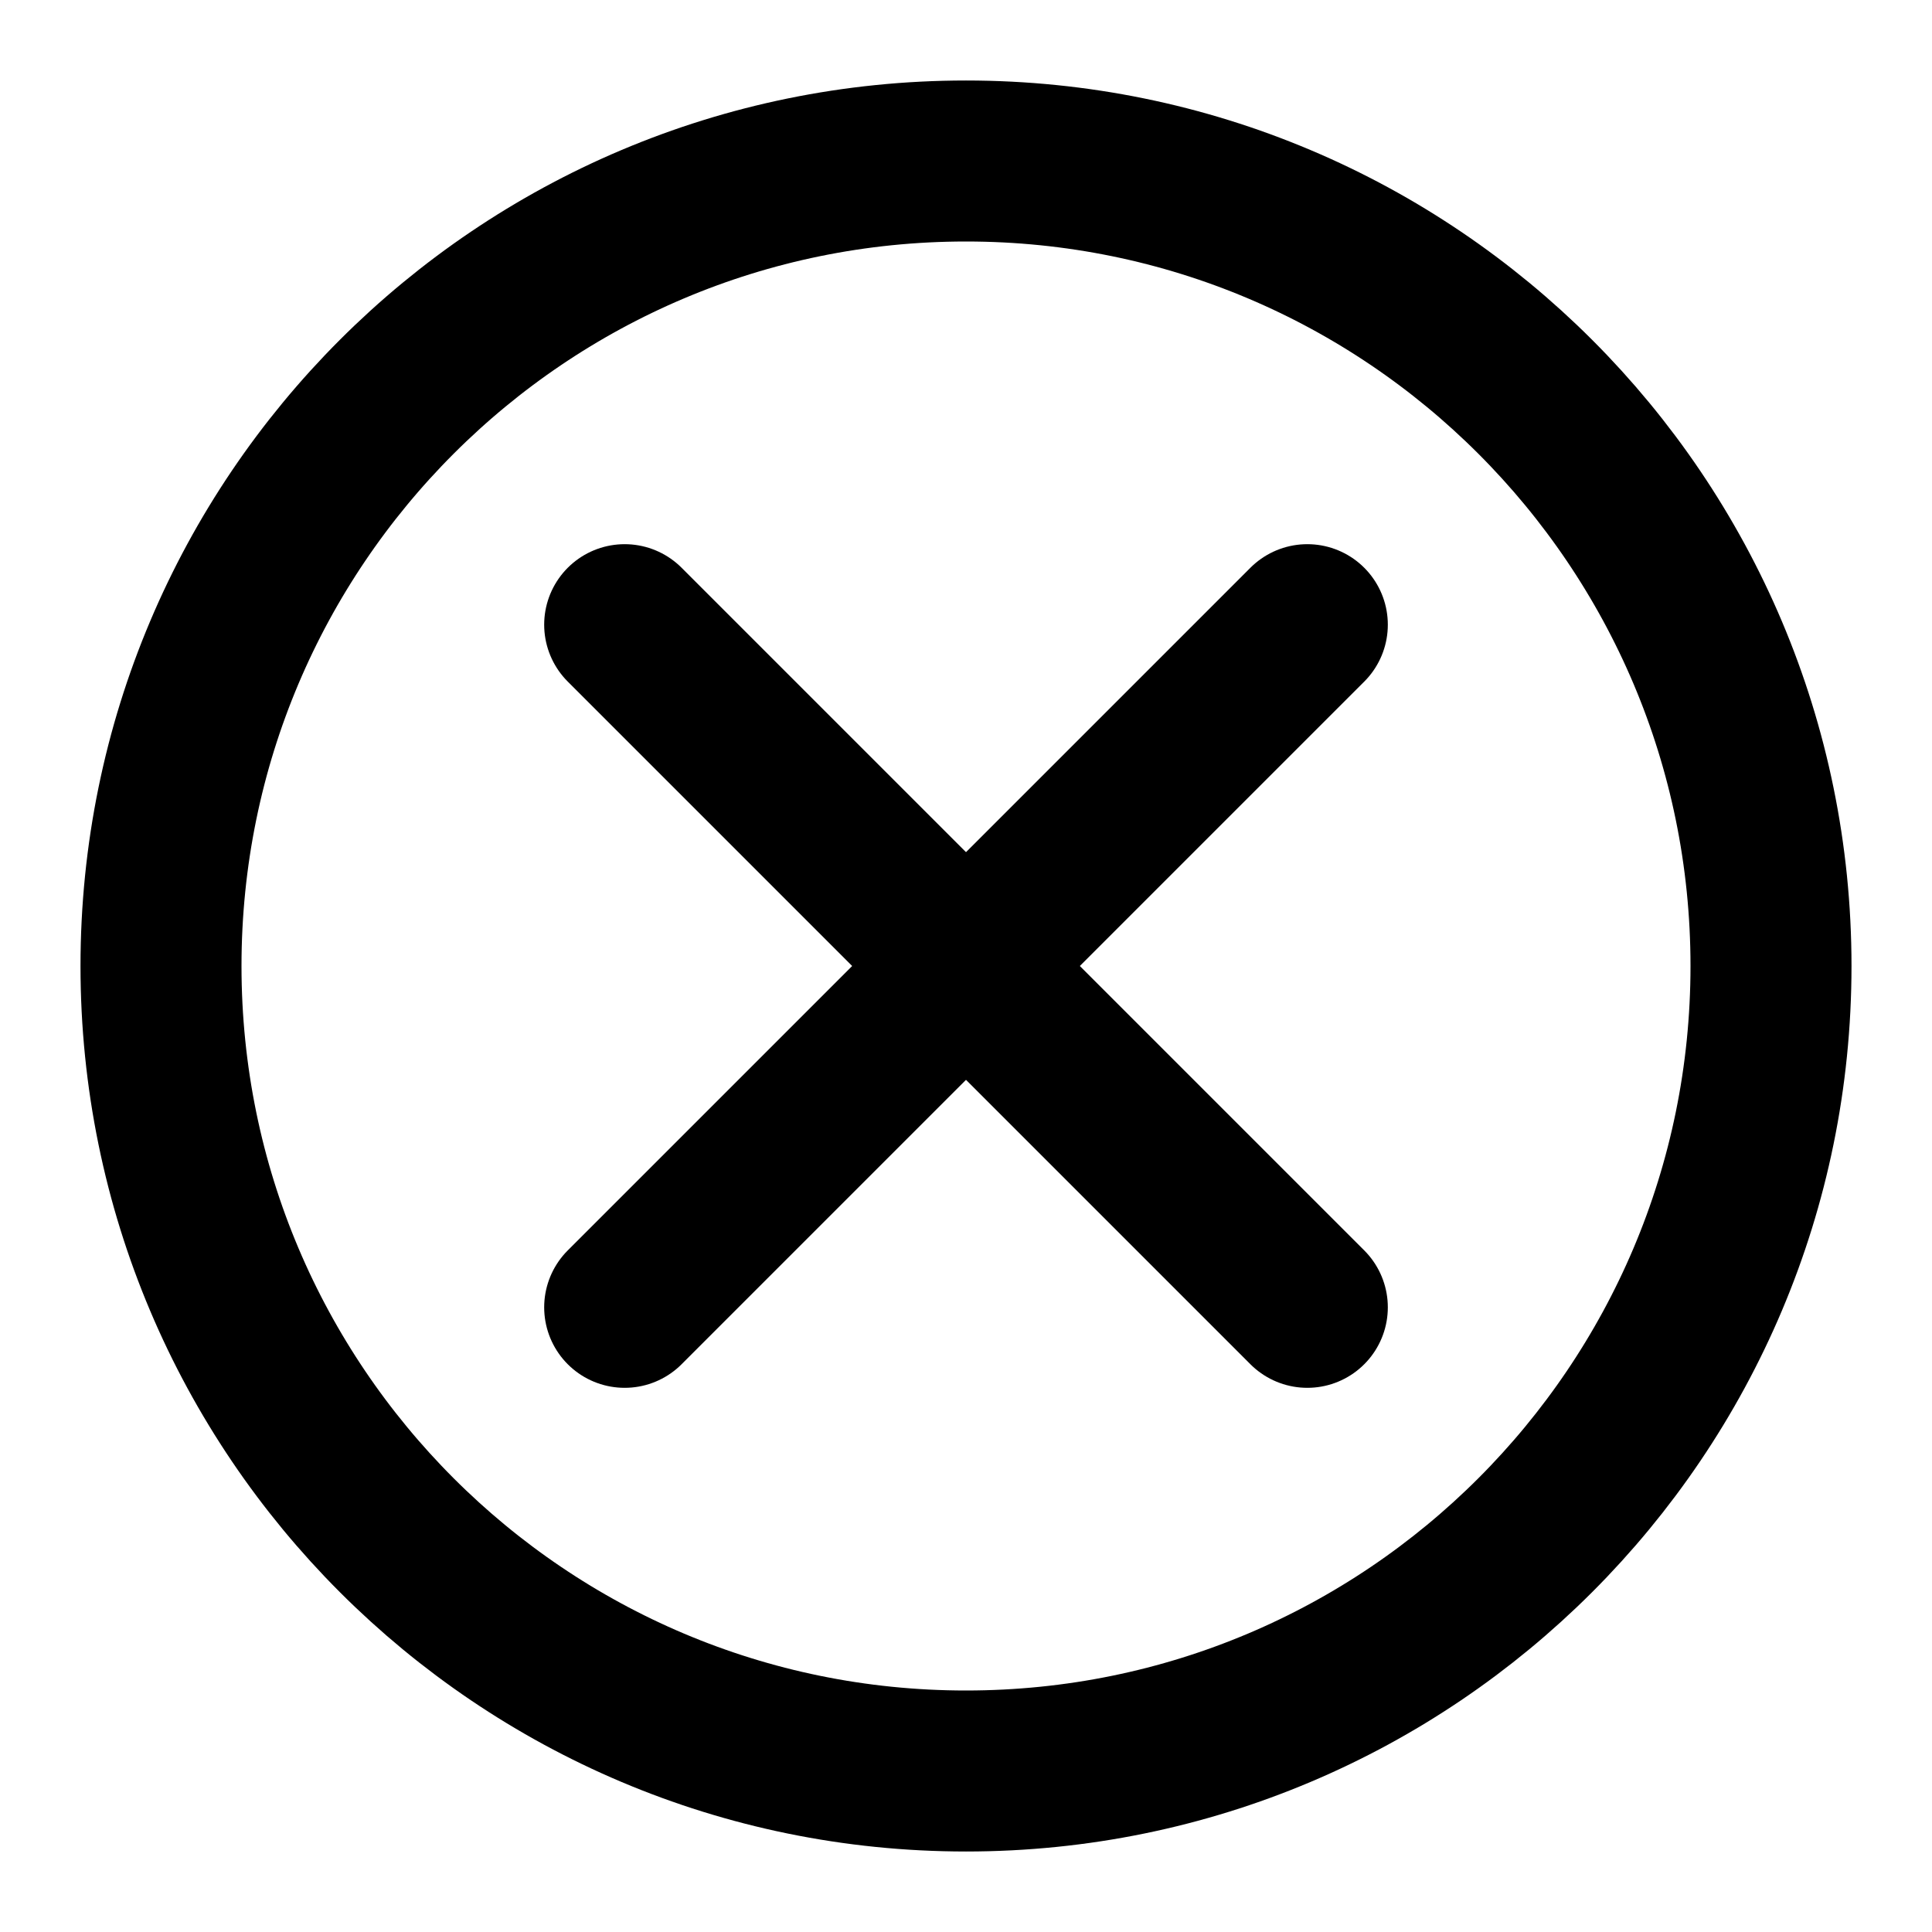
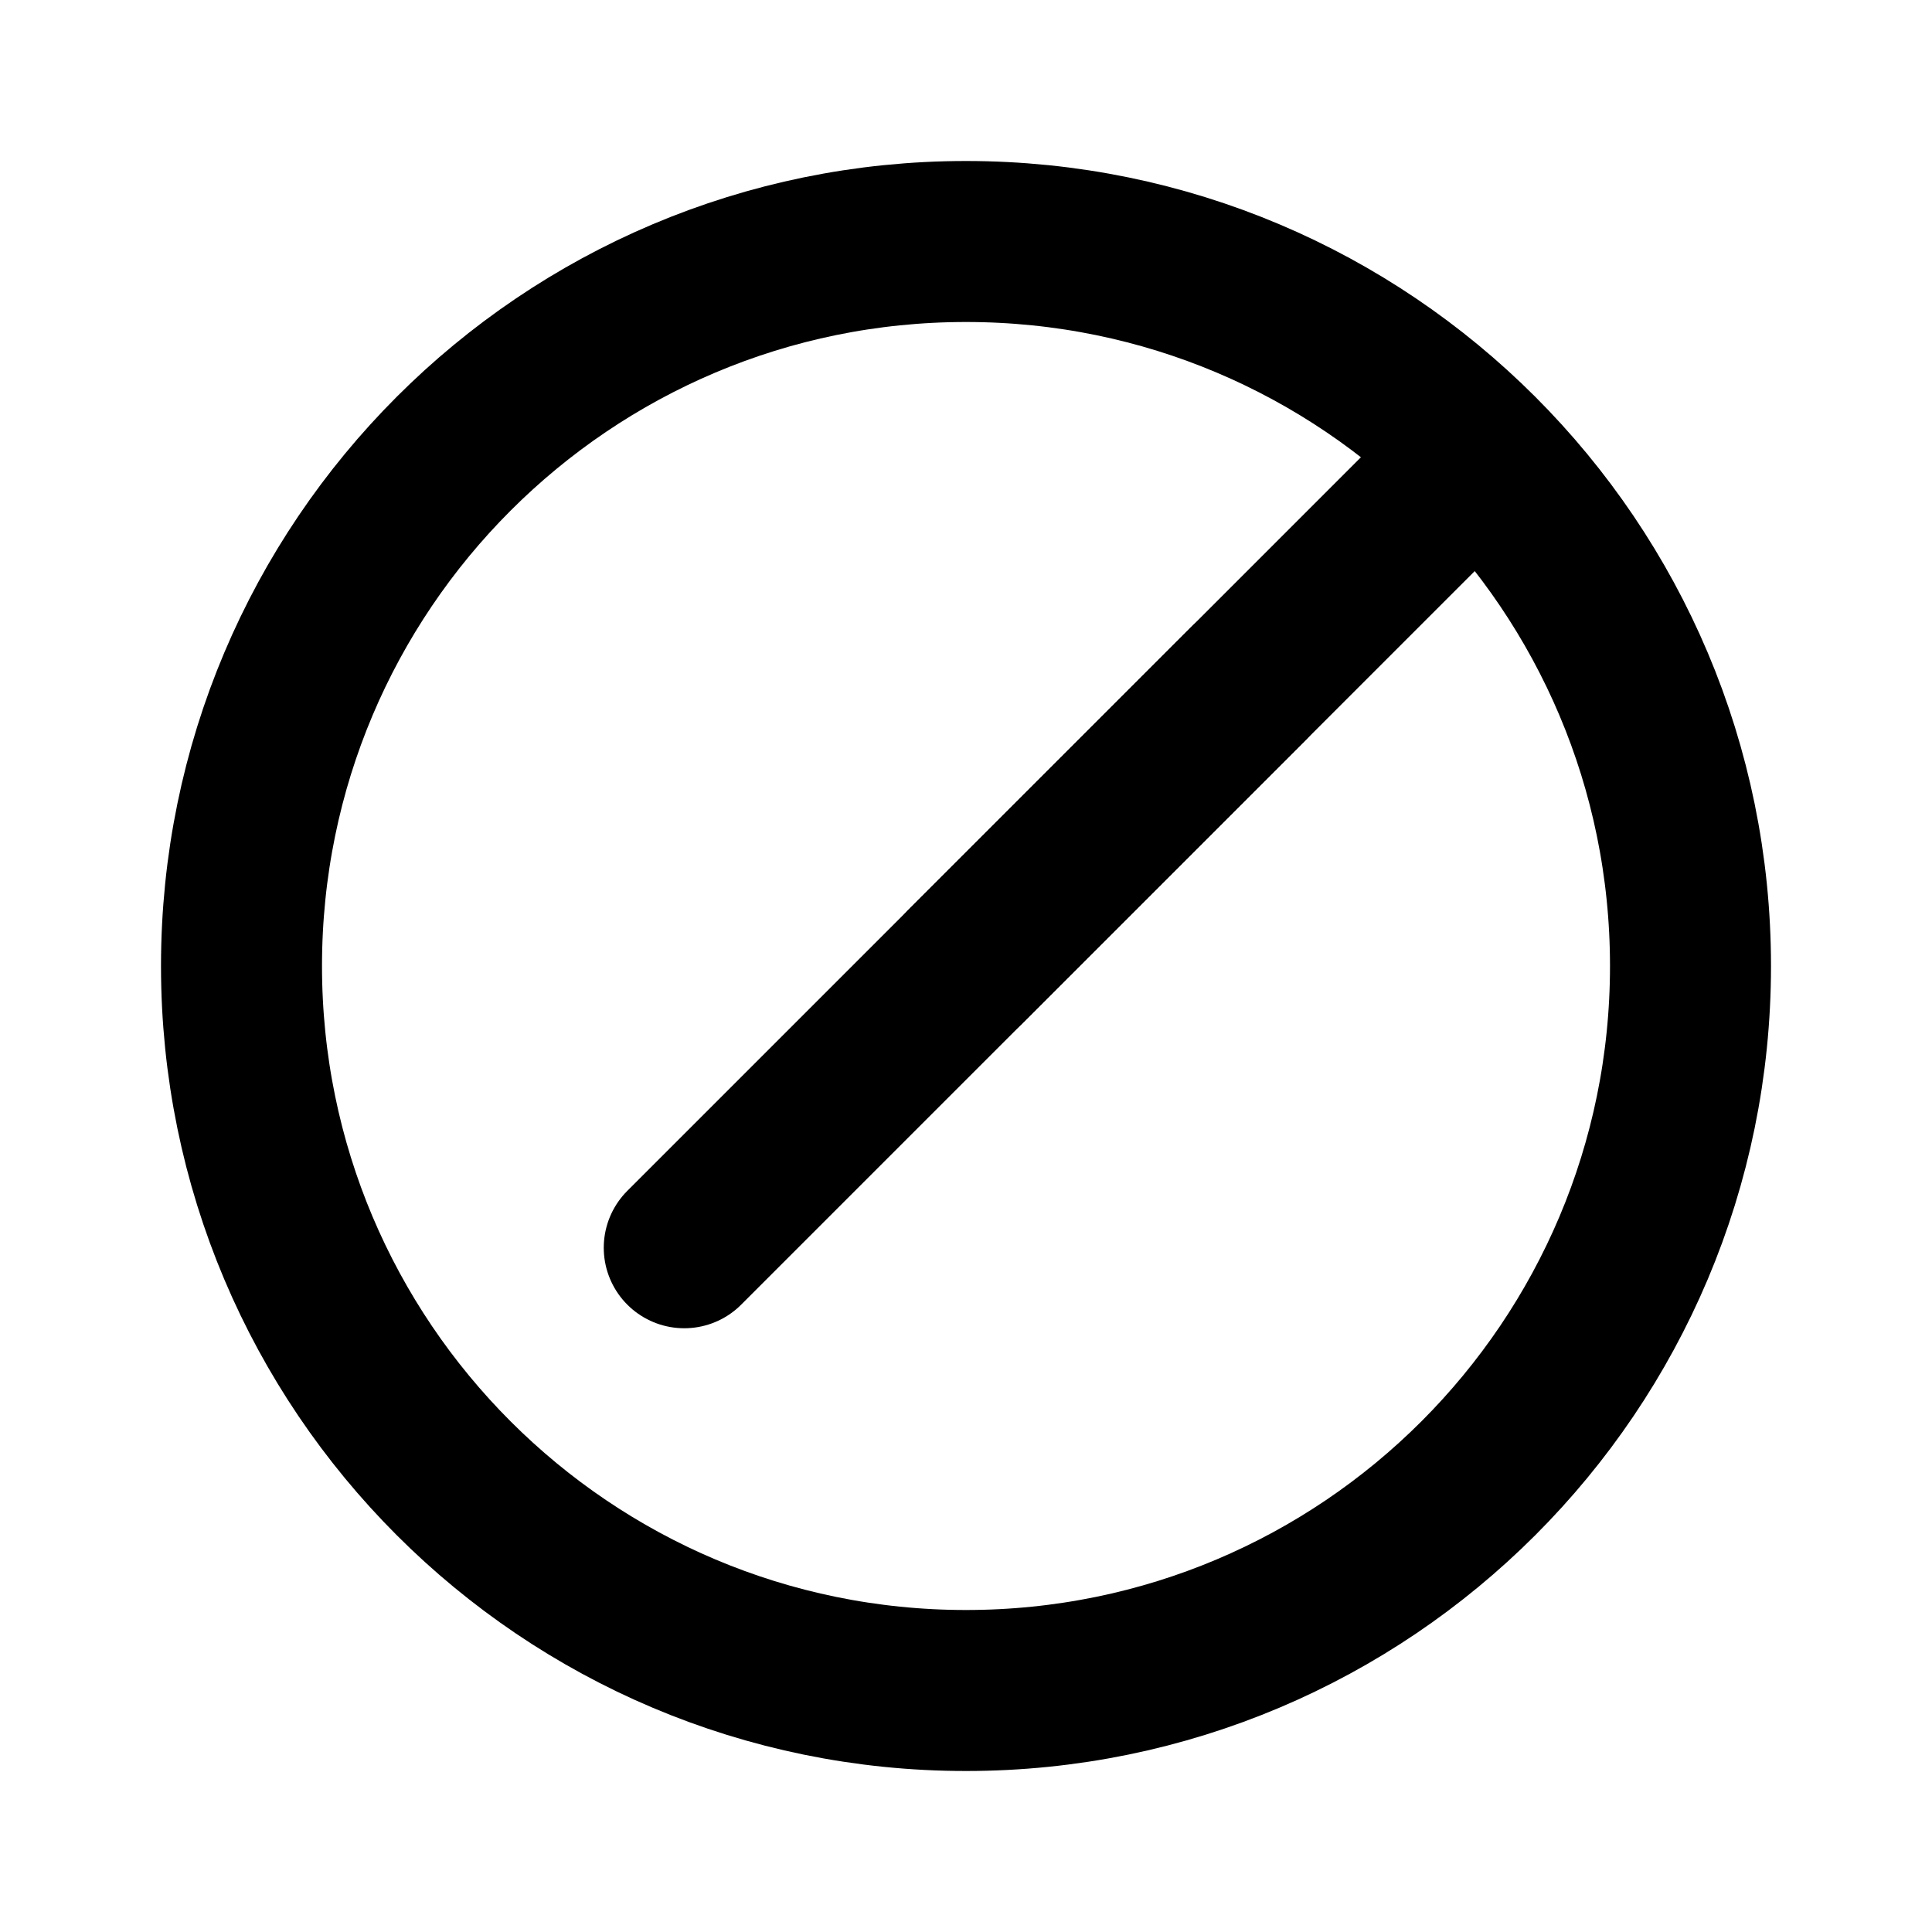
- <svg xmlns="http://www.w3.org/2000/svg" width="24" height="24" viewBox="0 0 24 24" fill="none">
-   <path d="M12 22C17.523 22 22 17.523 22 12C22 6.477 17.523 2 12 2C6.477 2 2 6.477 2 12C2 17.523 6.477 22 12 22Z" stroke="currentColor" stroke-width="2" stroke-linecap="round" stroke-linejoin="round" />
-   <path d="M16.24 7.76L7.76 16.24" stroke="currentColor" stroke-width="2" stroke-linecap="round" stroke-linejoin="round" />
-   <path d="M16.24 16.24L7.76 7.76" stroke="currentColor" stroke-width="2" stroke-linecap="round" stroke-linejoin="round" />
+ <svg xmlns="http://www.w3.org/2000/svg" width="48" height="48" viewBox="0 0 24 24" fill="none" class="text-gray-500">
+   <path d="M12 21C16.971 21 21 16.971 21 12C21 7.029 16.971 3 12 3C7.029 3 3 7.029 3 12C3 16.971 7.029 21 12 21Z" stroke="currentColor" stroke-width="2" stroke-linecap="round" stroke-linejoin="round" />
+   <path d="M15.5 8.5L8.5 15.5" stroke="currentColor" stroke-width="2" stroke-linecap="round" stroke-linejoin="round" />
+   <path d="M12 12L18 6" stroke="currentColor" stroke-width="2" stroke-linecap="round" stroke-linejoin="round" />
</svg>
